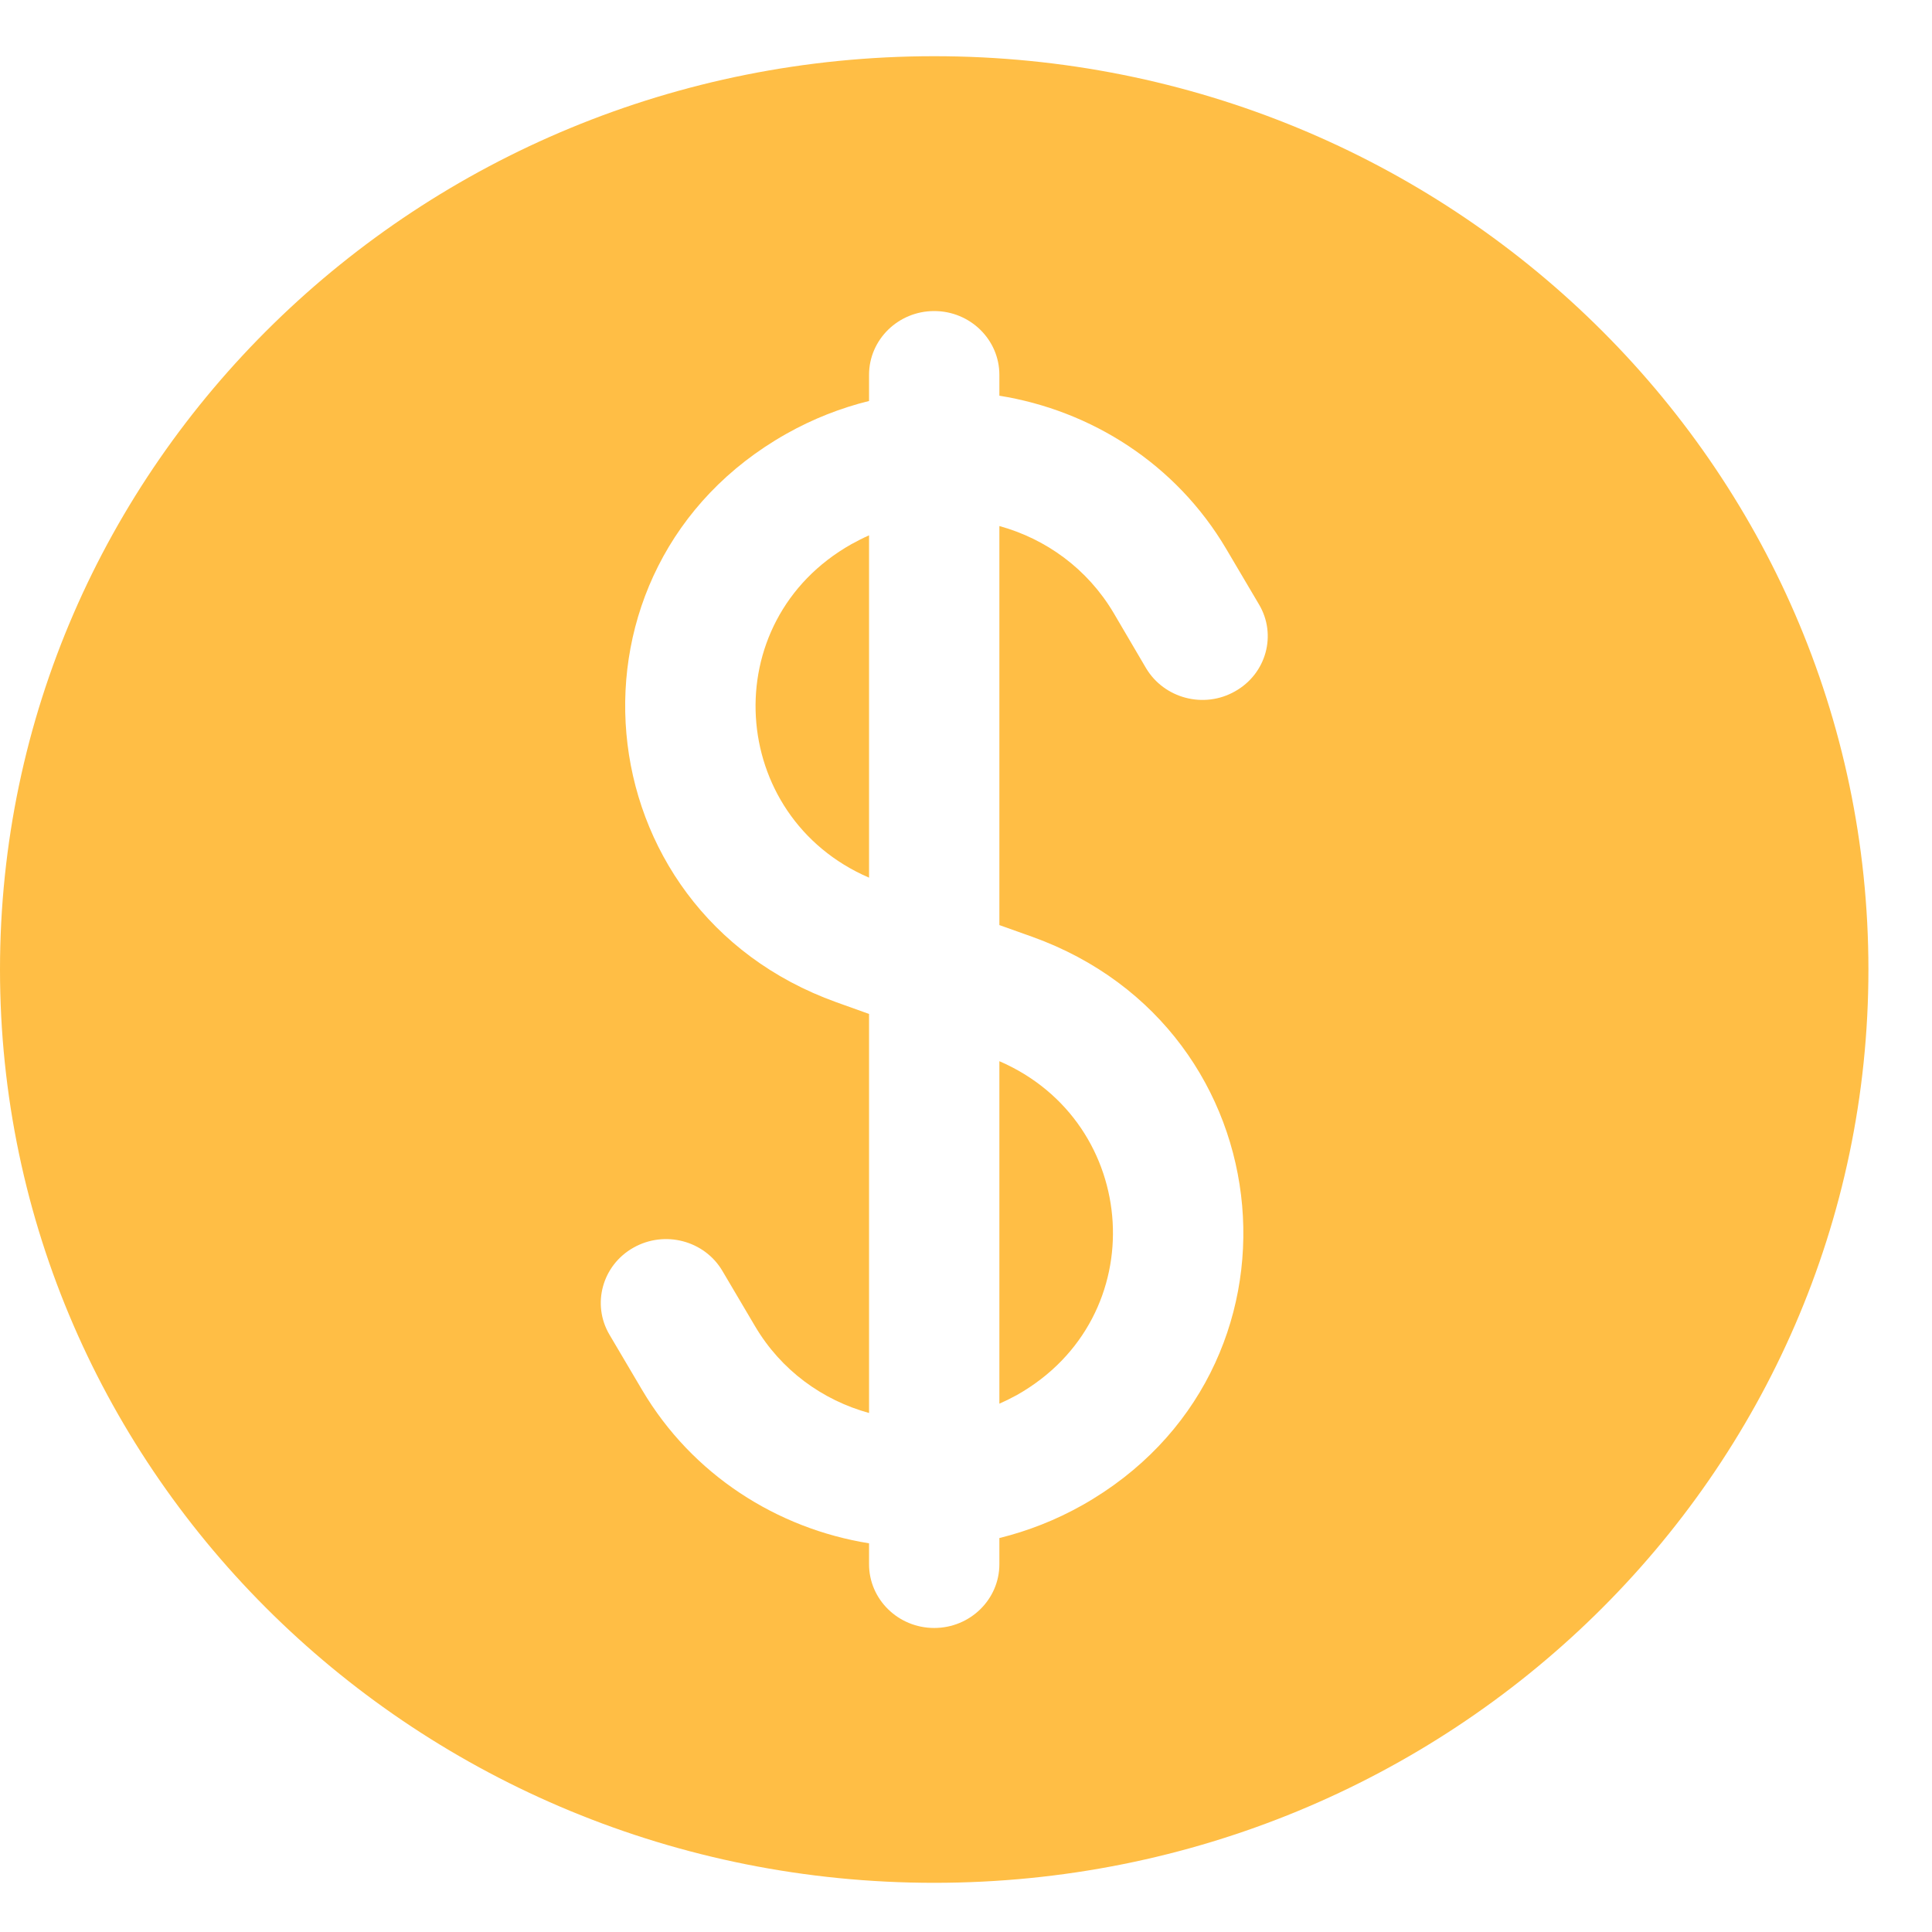
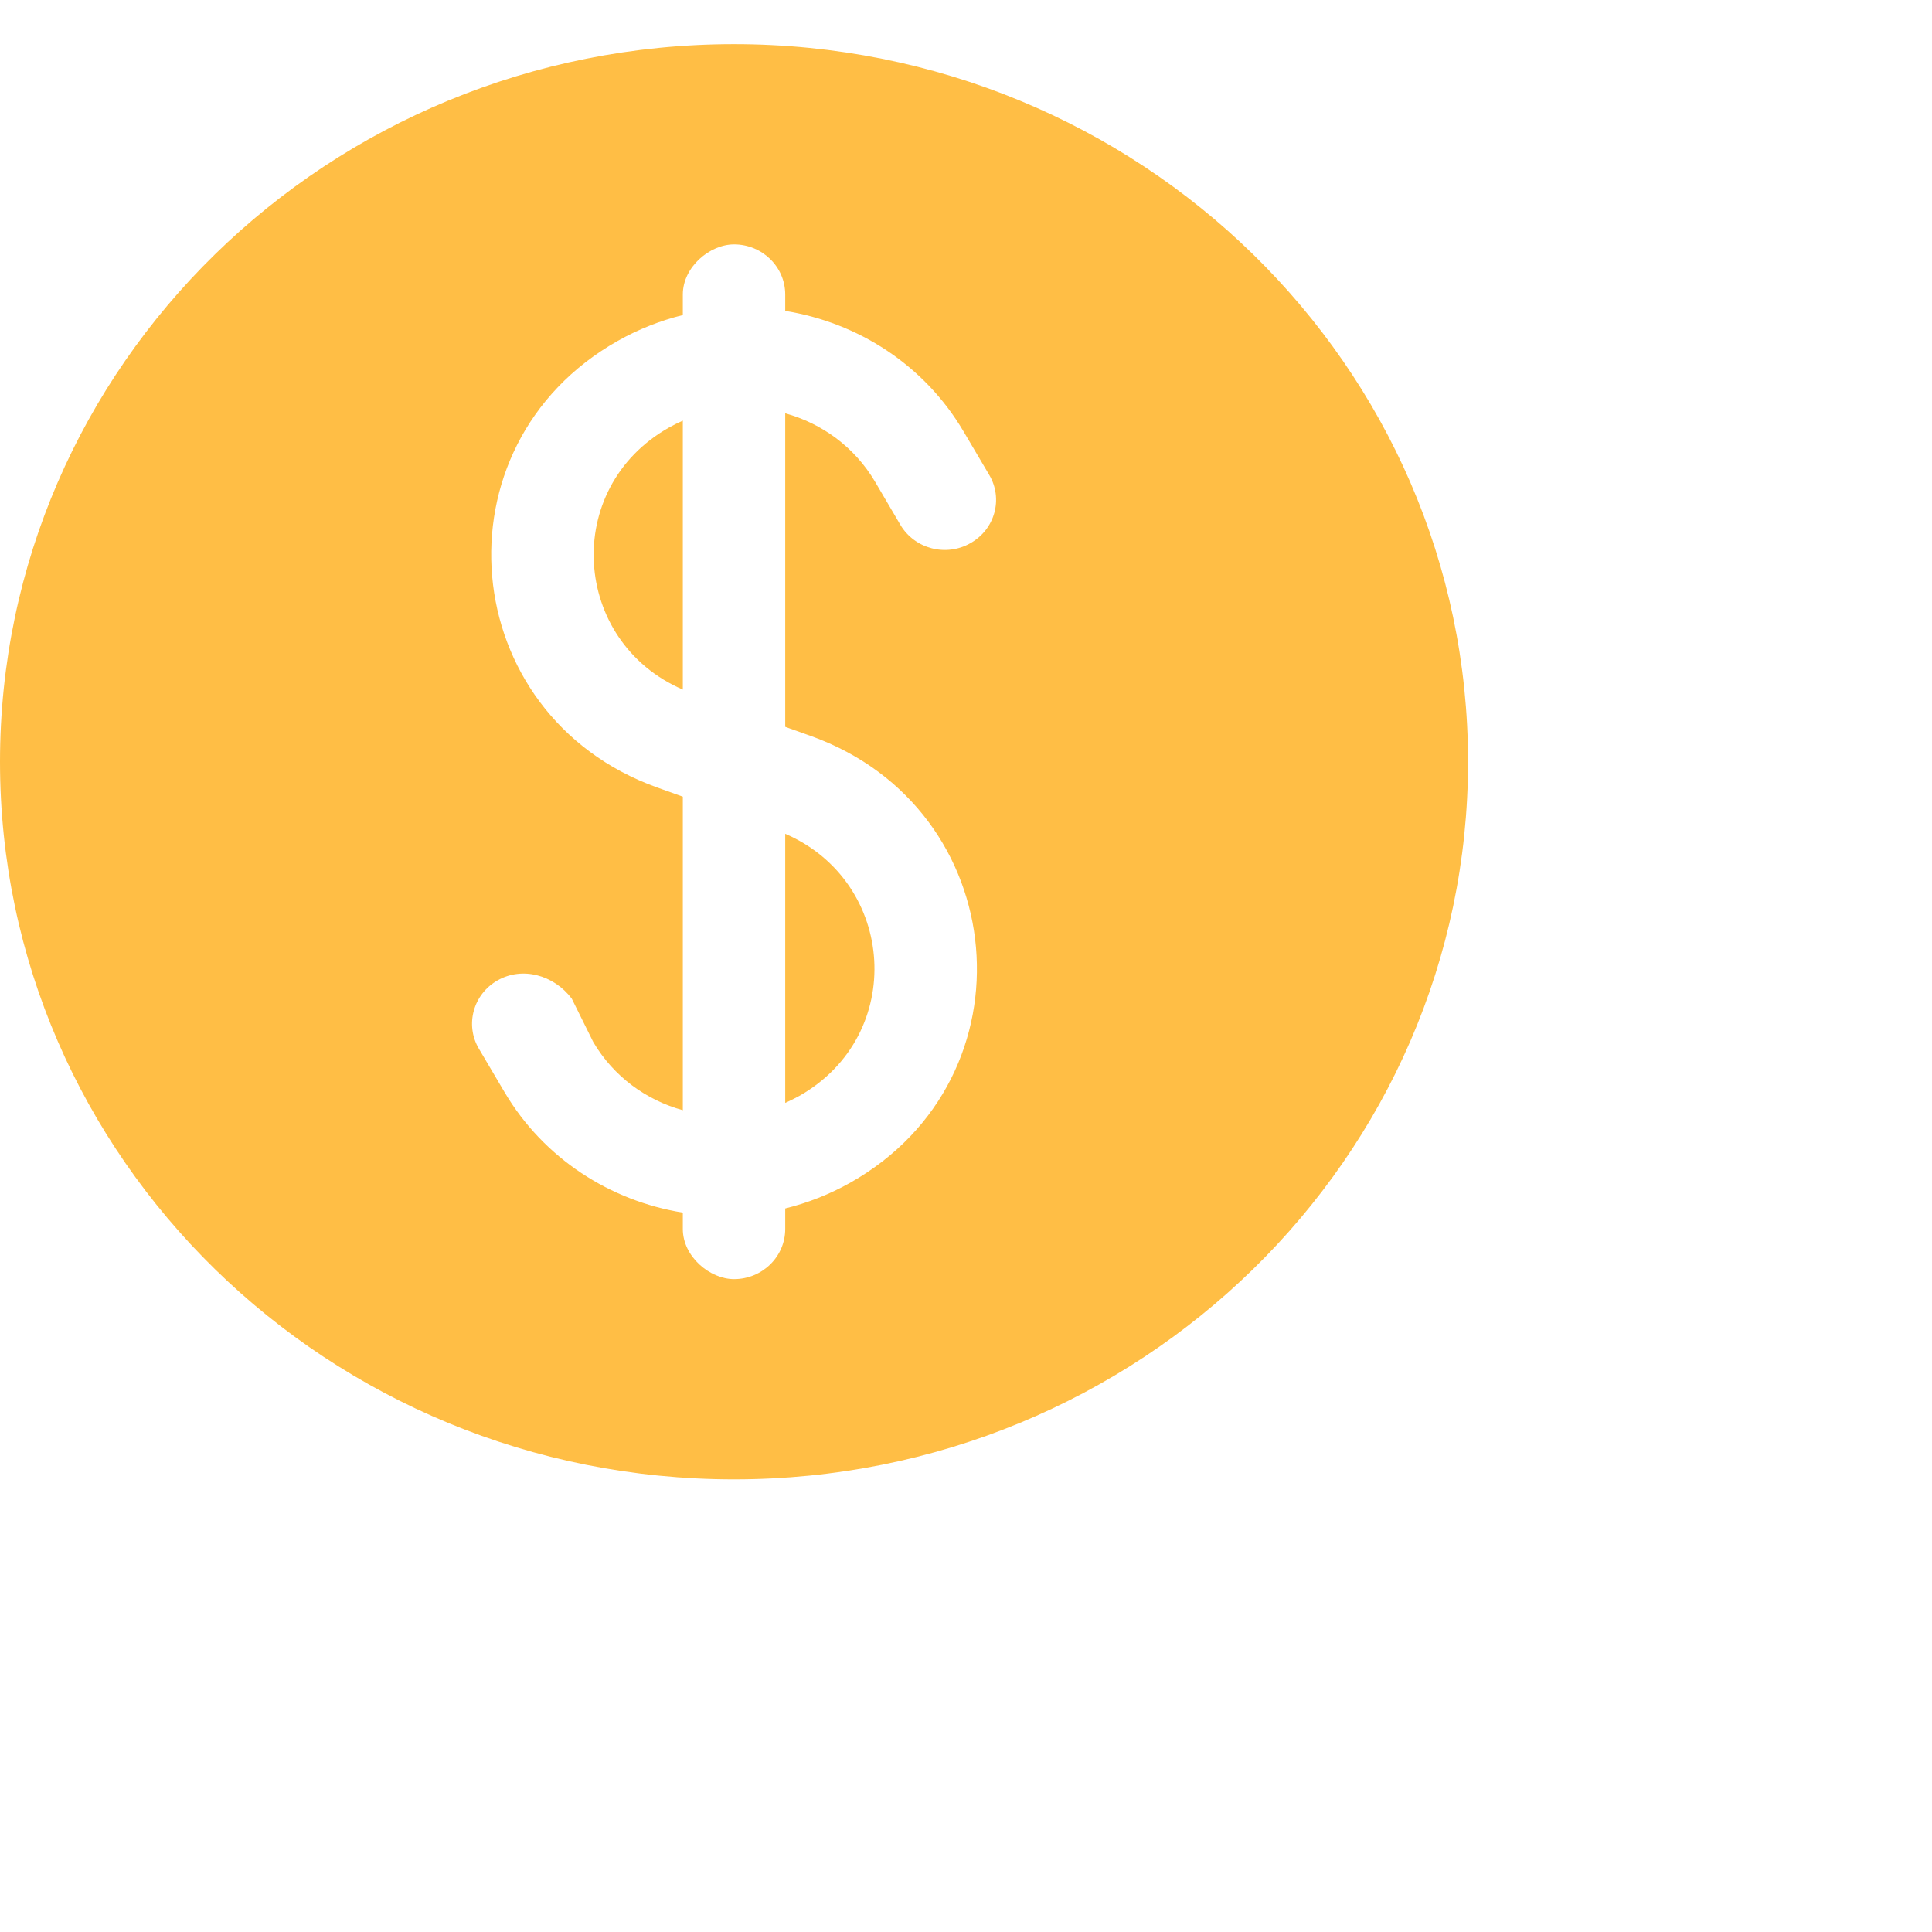
- <svg xmlns="http://www.w3.org/2000/svg" width="11" height="11" viewBox="0 0 11 11" fill="none">
+ <svg xmlns="http://www.w3.org/2000/svg" width="14" height="14" viewBox="0 0 14 14" fill="none">
  <path d="M4.848 3.098C4.881 3.08 4.914 3.063 4.948 3.048V4.997C4.143 4.65 4.068 3.538 4.848 3.098Z" fill="#FFBE45" />
  <path d="M5.69 7.992V6.042C6.495 6.39 6.571 7.501 5.791 7.942C5.758 7.96 5.724 7.977 5.69 7.992Z" fill="#FFBE45" />
-   <path fill-rule="evenodd" clip-rule="evenodd" d="M0 5.52C0 2.648 2.381 0.32 5.319 0.32C8.257 0.32 10.638 2.648 10.638 5.52C10.638 8.392 8.257 10.72 5.319 10.72C2.381 10.72 0 8.392 0 5.52ZM5.69 2.134C5.69 1.934 5.524 1.771 5.319 1.771C5.114 1.771 4.948 1.934 4.948 2.134V2.283C4.786 2.323 4.628 2.385 4.477 2.47C3.13 3.23 3.301 5.181 4.761 5.706L4.948 5.773V8.045C4.683 7.972 4.447 7.802 4.299 7.551L4.113 7.236C4.011 7.063 3.784 7.003 3.606 7.104C3.429 7.204 3.368 7.426 3.47 7.599L3.656 7.914C3.942 8.398 4.425 8.703 4.948 8.787V8.906C4.948 9.106 5.114 9.269 5.319 9.269C5.524 9.269 5.69 9.106 5.69 8.906V8.757C5.852 8.717 6.011 8.655 6.162 8.57C7.509 7.81 7.337 5.859 5.878 5.334L5.69 5.267V2.995C5.955 3.068 6.191 3.238 6.34 3.489L6.525 3.804C6.628 3.977 6.855 4.037 7.032 3.936C7.21 3.836 7.271 3.614 7.168 3.441L6.982 3.126C6.696 2.641 6.213 2.337 5.69 2.253V2.134Z" fill="#FFBE45" />
+   <path fill-rule="evenodd" clip-rule="evenodd" d="M0 5.52C0 2.648 2.381 0.32 5.319 0.32C8.257 0.32 10.638 2.648 10.638 5.52C10.638 8.392 8.257 10.72 5.319 10.72C2.381 10.72 0 8.392 0 5.52ZM5.69 2.134C5.69 1.934 5.524 1.771 5.319 1.771C5.144 1.771 4.948 1.934 4.948 2.134V2.283C4.786 2.323 4.628 2.385 4.477 2.47C3.13 3.23 3.301 5.181 4.761 5.706L4.948 5.773V8.045C4.683 7.972 4.447 7.802 4.299 7.551L4.143 7.236C4.011 7.063 3.784 7.003 3.606 7.104C3.429 7.204 3.368 7.426 3.47 7.599L3.656 7.914C3.942 8.398 4.425 8.703 4.948 8.787V8.906C4.948 9.106 5.144 9.269 5.319 9.269C5.524 9.269 5.69 9.106 5.69 8.906V8.757C5.852 8.717 6.011 8.655 6.162 8.57C7.509 7.81 7.337 5.859 5.878 5.334L5.69 5.267V2.995C5.955 3.068 6.191 3.238 6.34 3.489L6.525 3.804C6.628 3.977 6.855 4.037 7.032 3.936C7.21 3.836 7.271 3.614 7.168 3.441L6.982 3.126C6.696 2.641 6.213 2.337 5.69 2.253V2.134Z" fill="#FFBE45" />
</svg>
